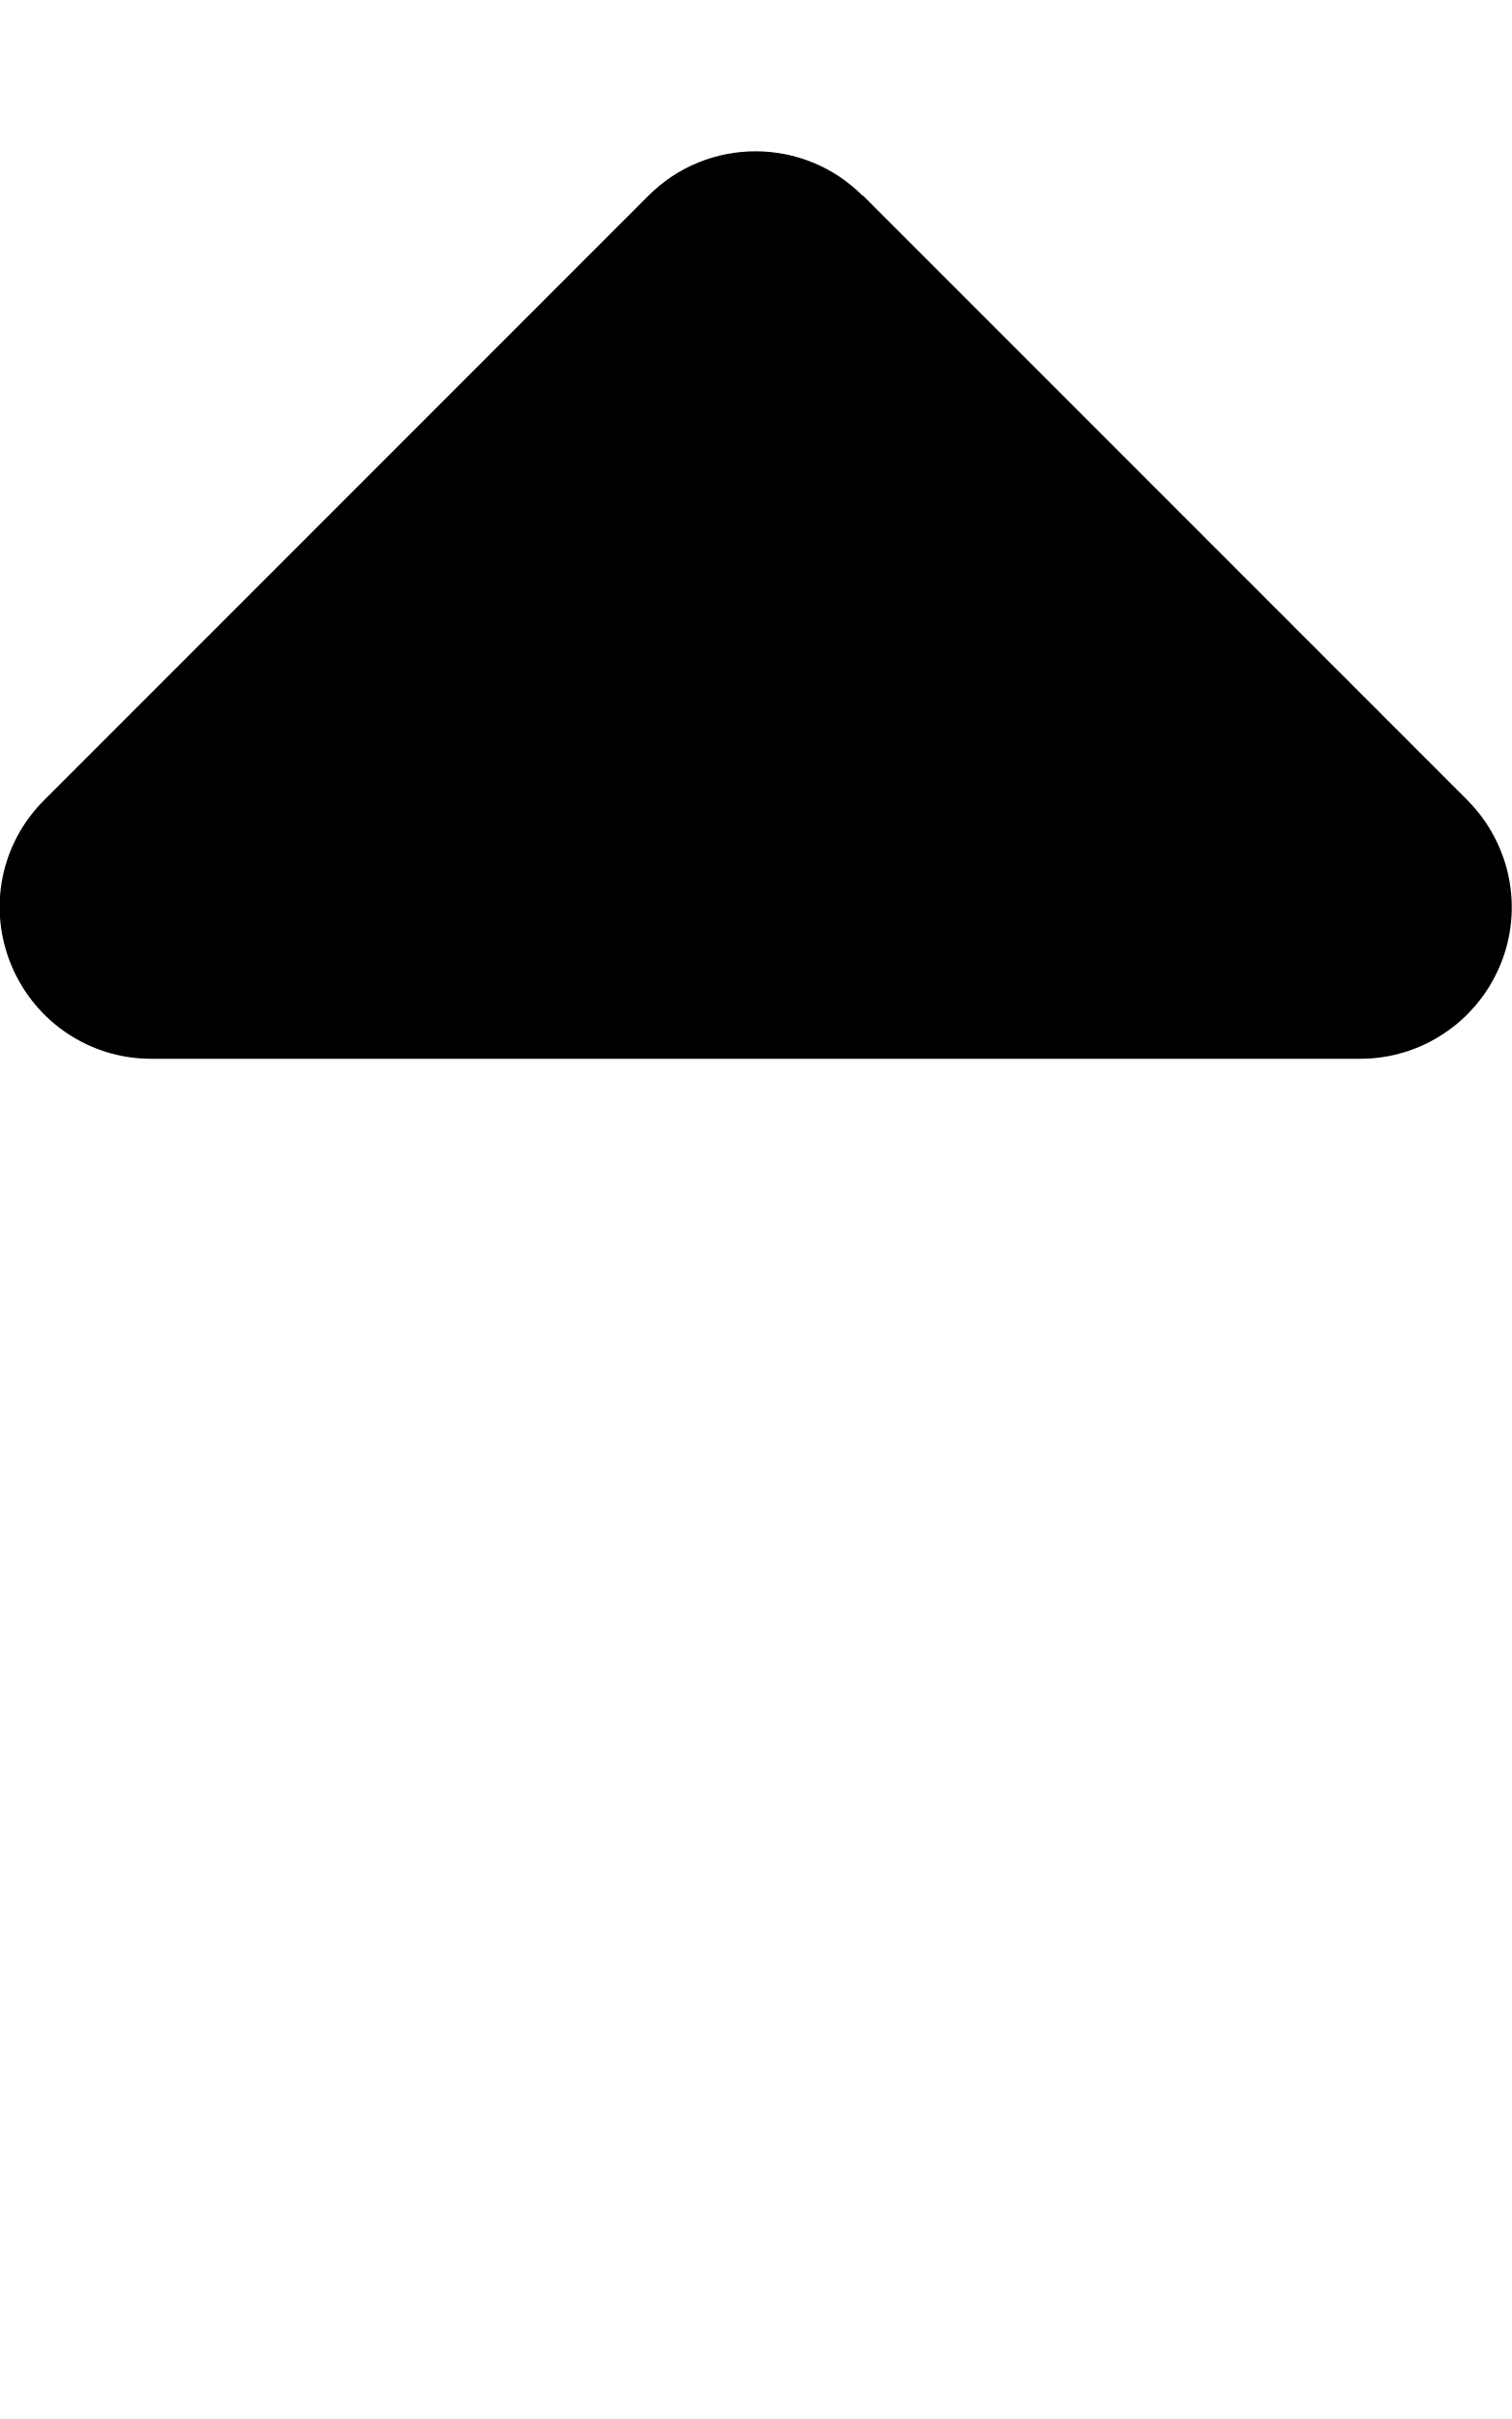
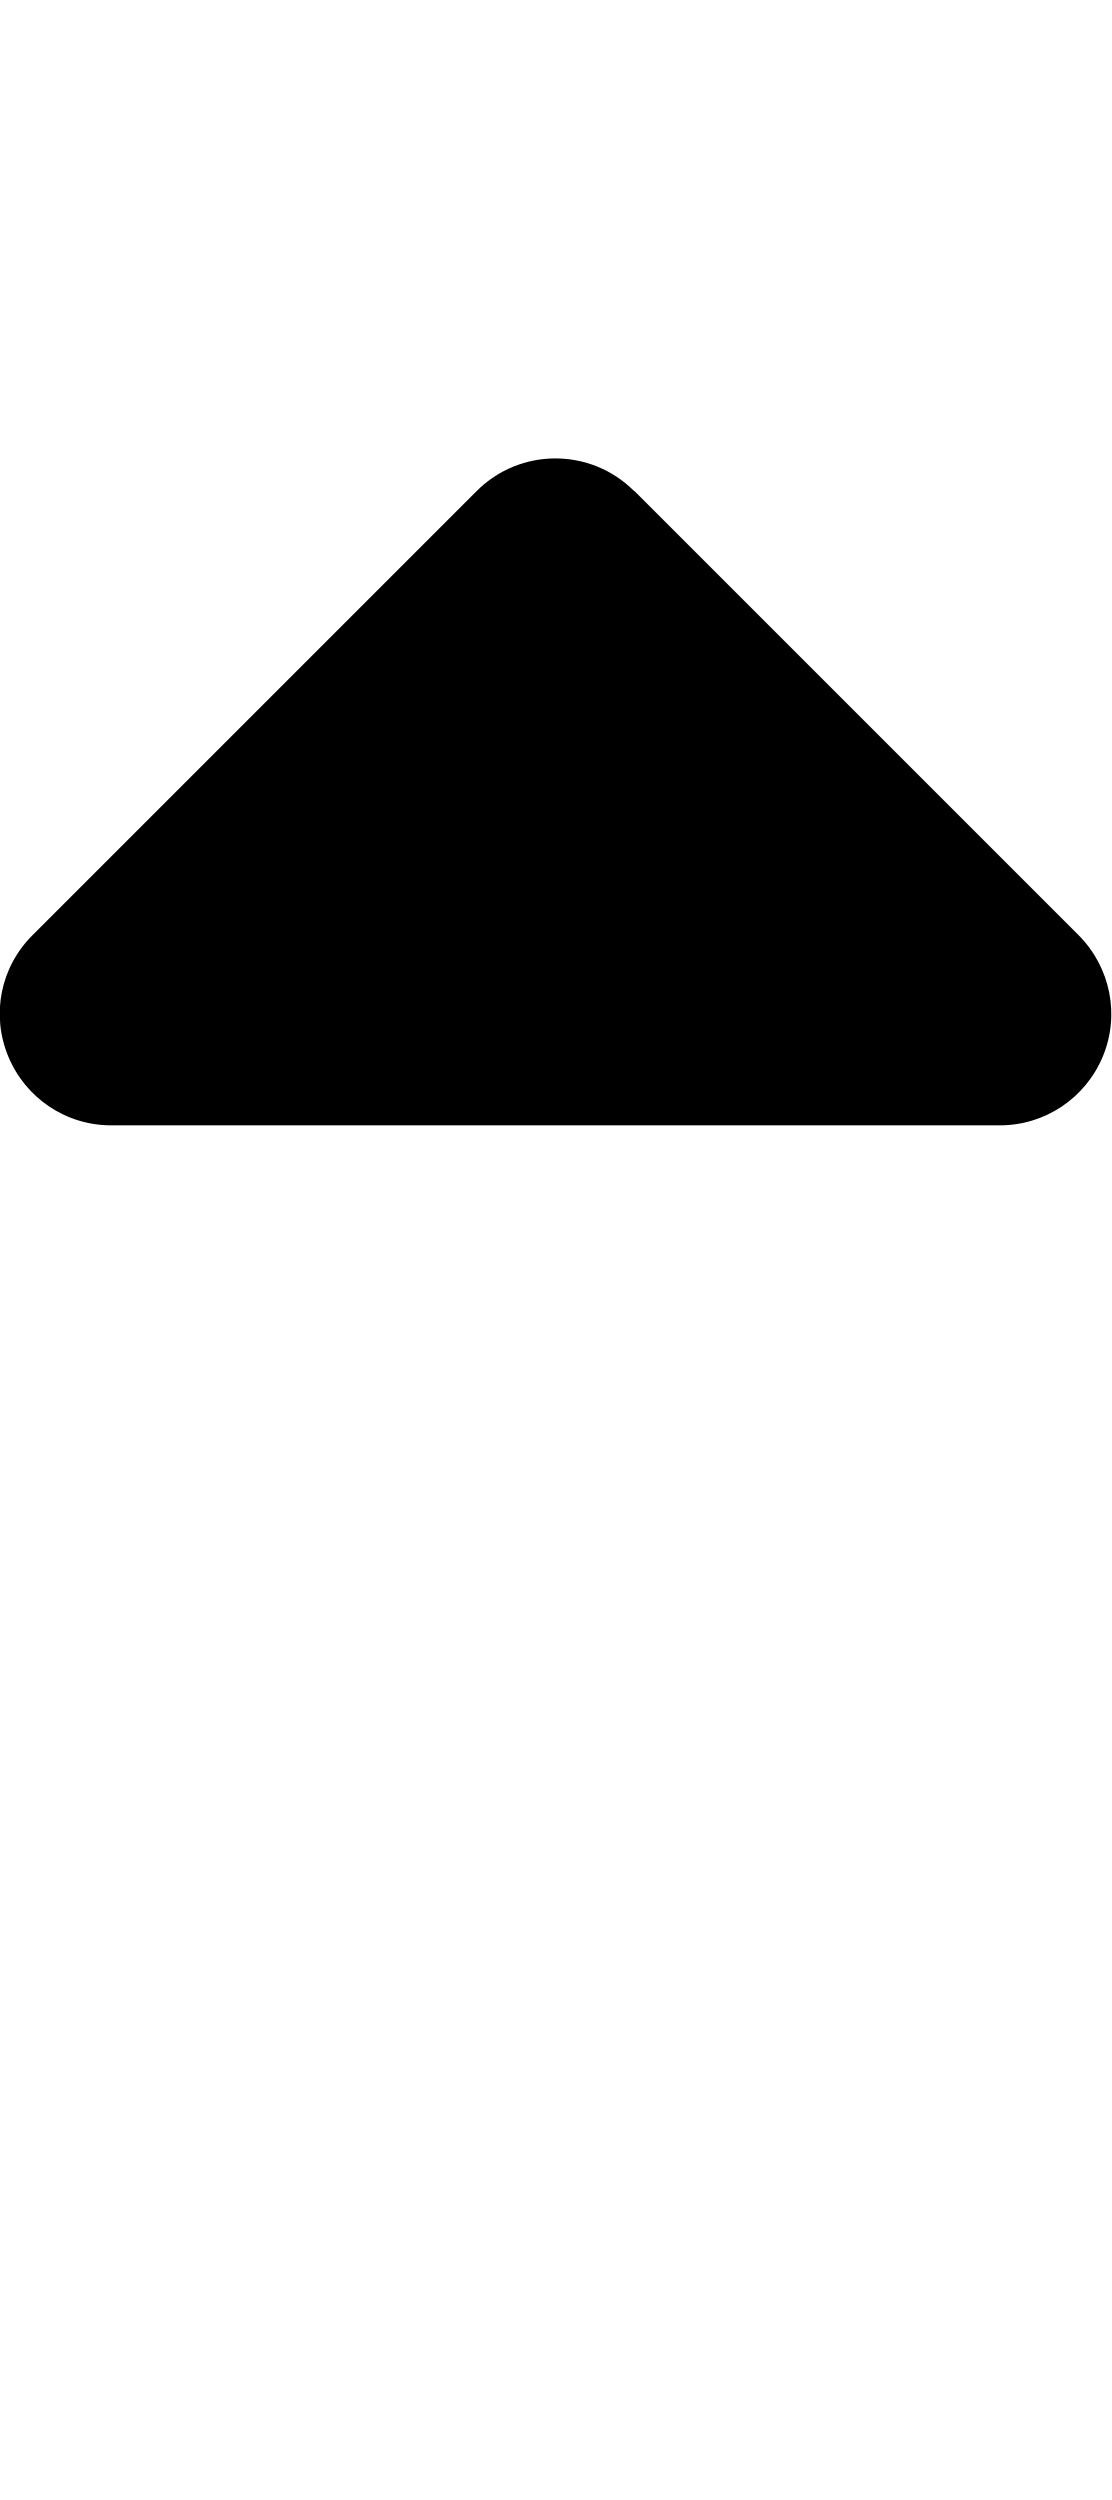
- <svg xmlns="http://www.w3.org/2000/svg" viewBox="0 0 320 512">
+ <svg xmlns="http://www.w3.org/2000/svg" viewBox="0 -100 320 720">
  <path fill="currentColor" d="M182.6 41.4c-12.5-12.5-32.8-12.5-45.3 0l-128 128c-9.2 9.2-11.9 22.9-6.9 34.9s16.6 19.8 29.6 19.8H288c12.9 0 24.6-7.8 29.6-19.8s2.2-25.7-6.9-34.9l-128-128z" />
</svg>
